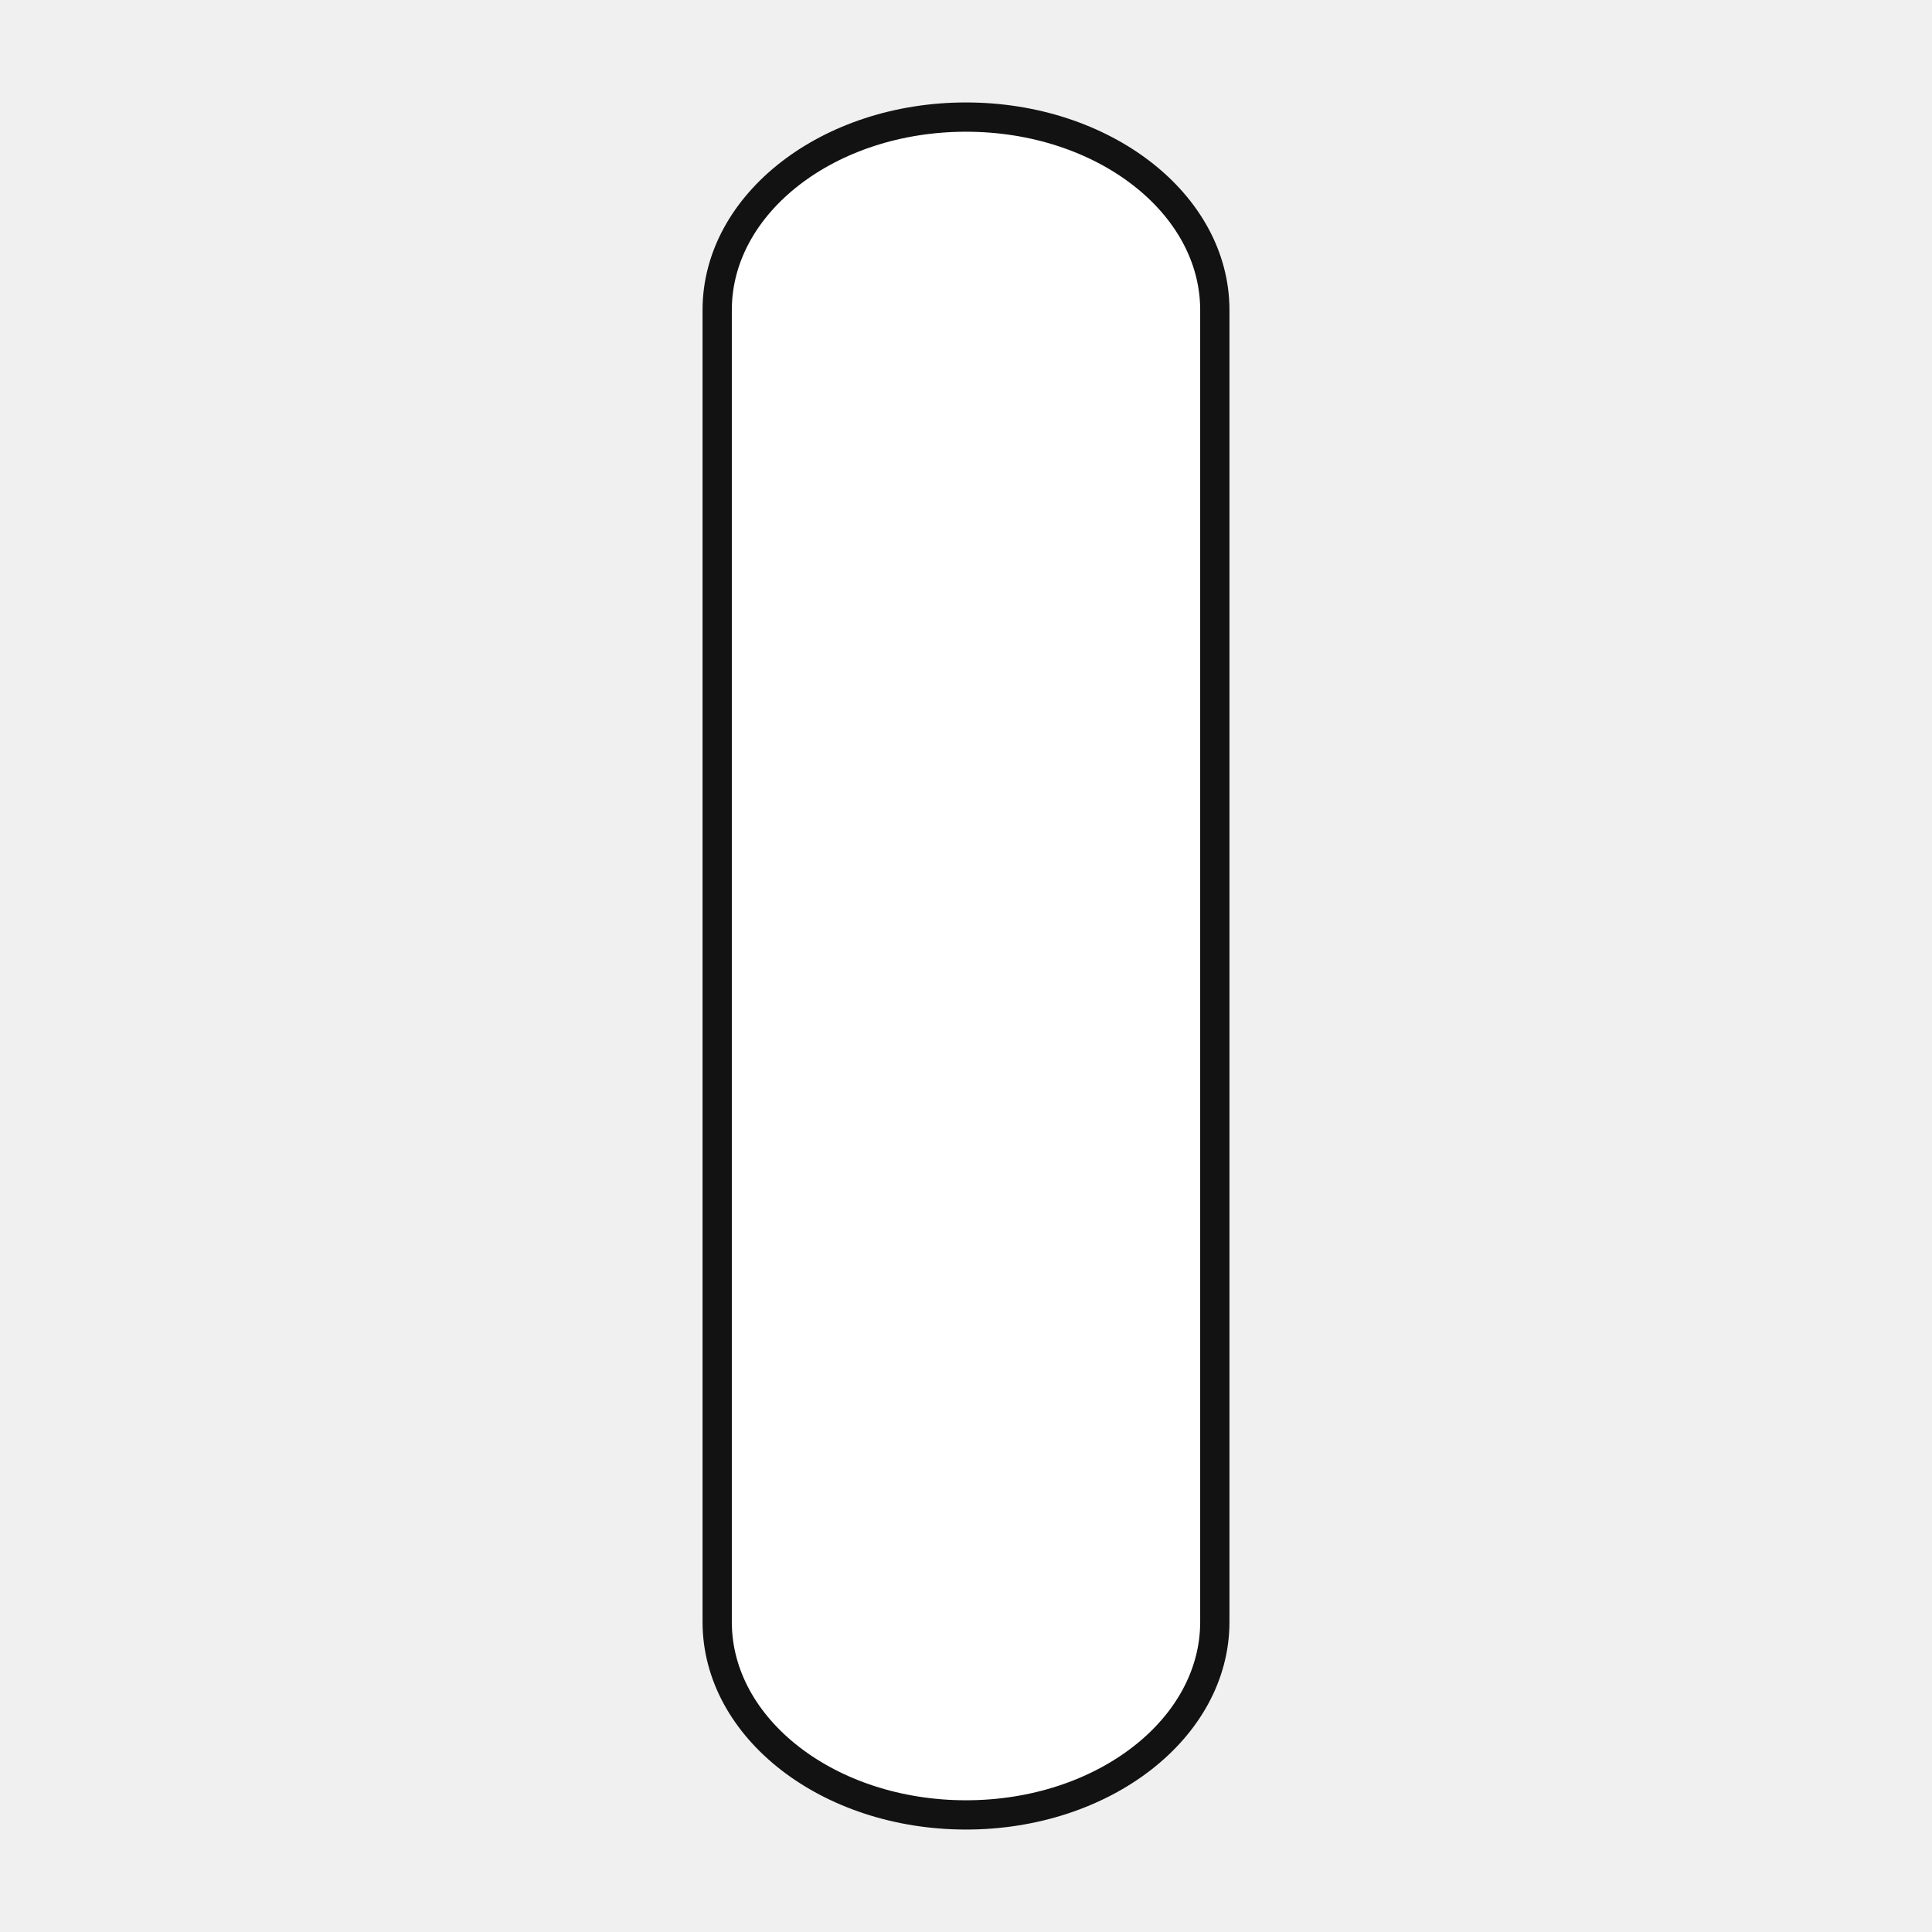
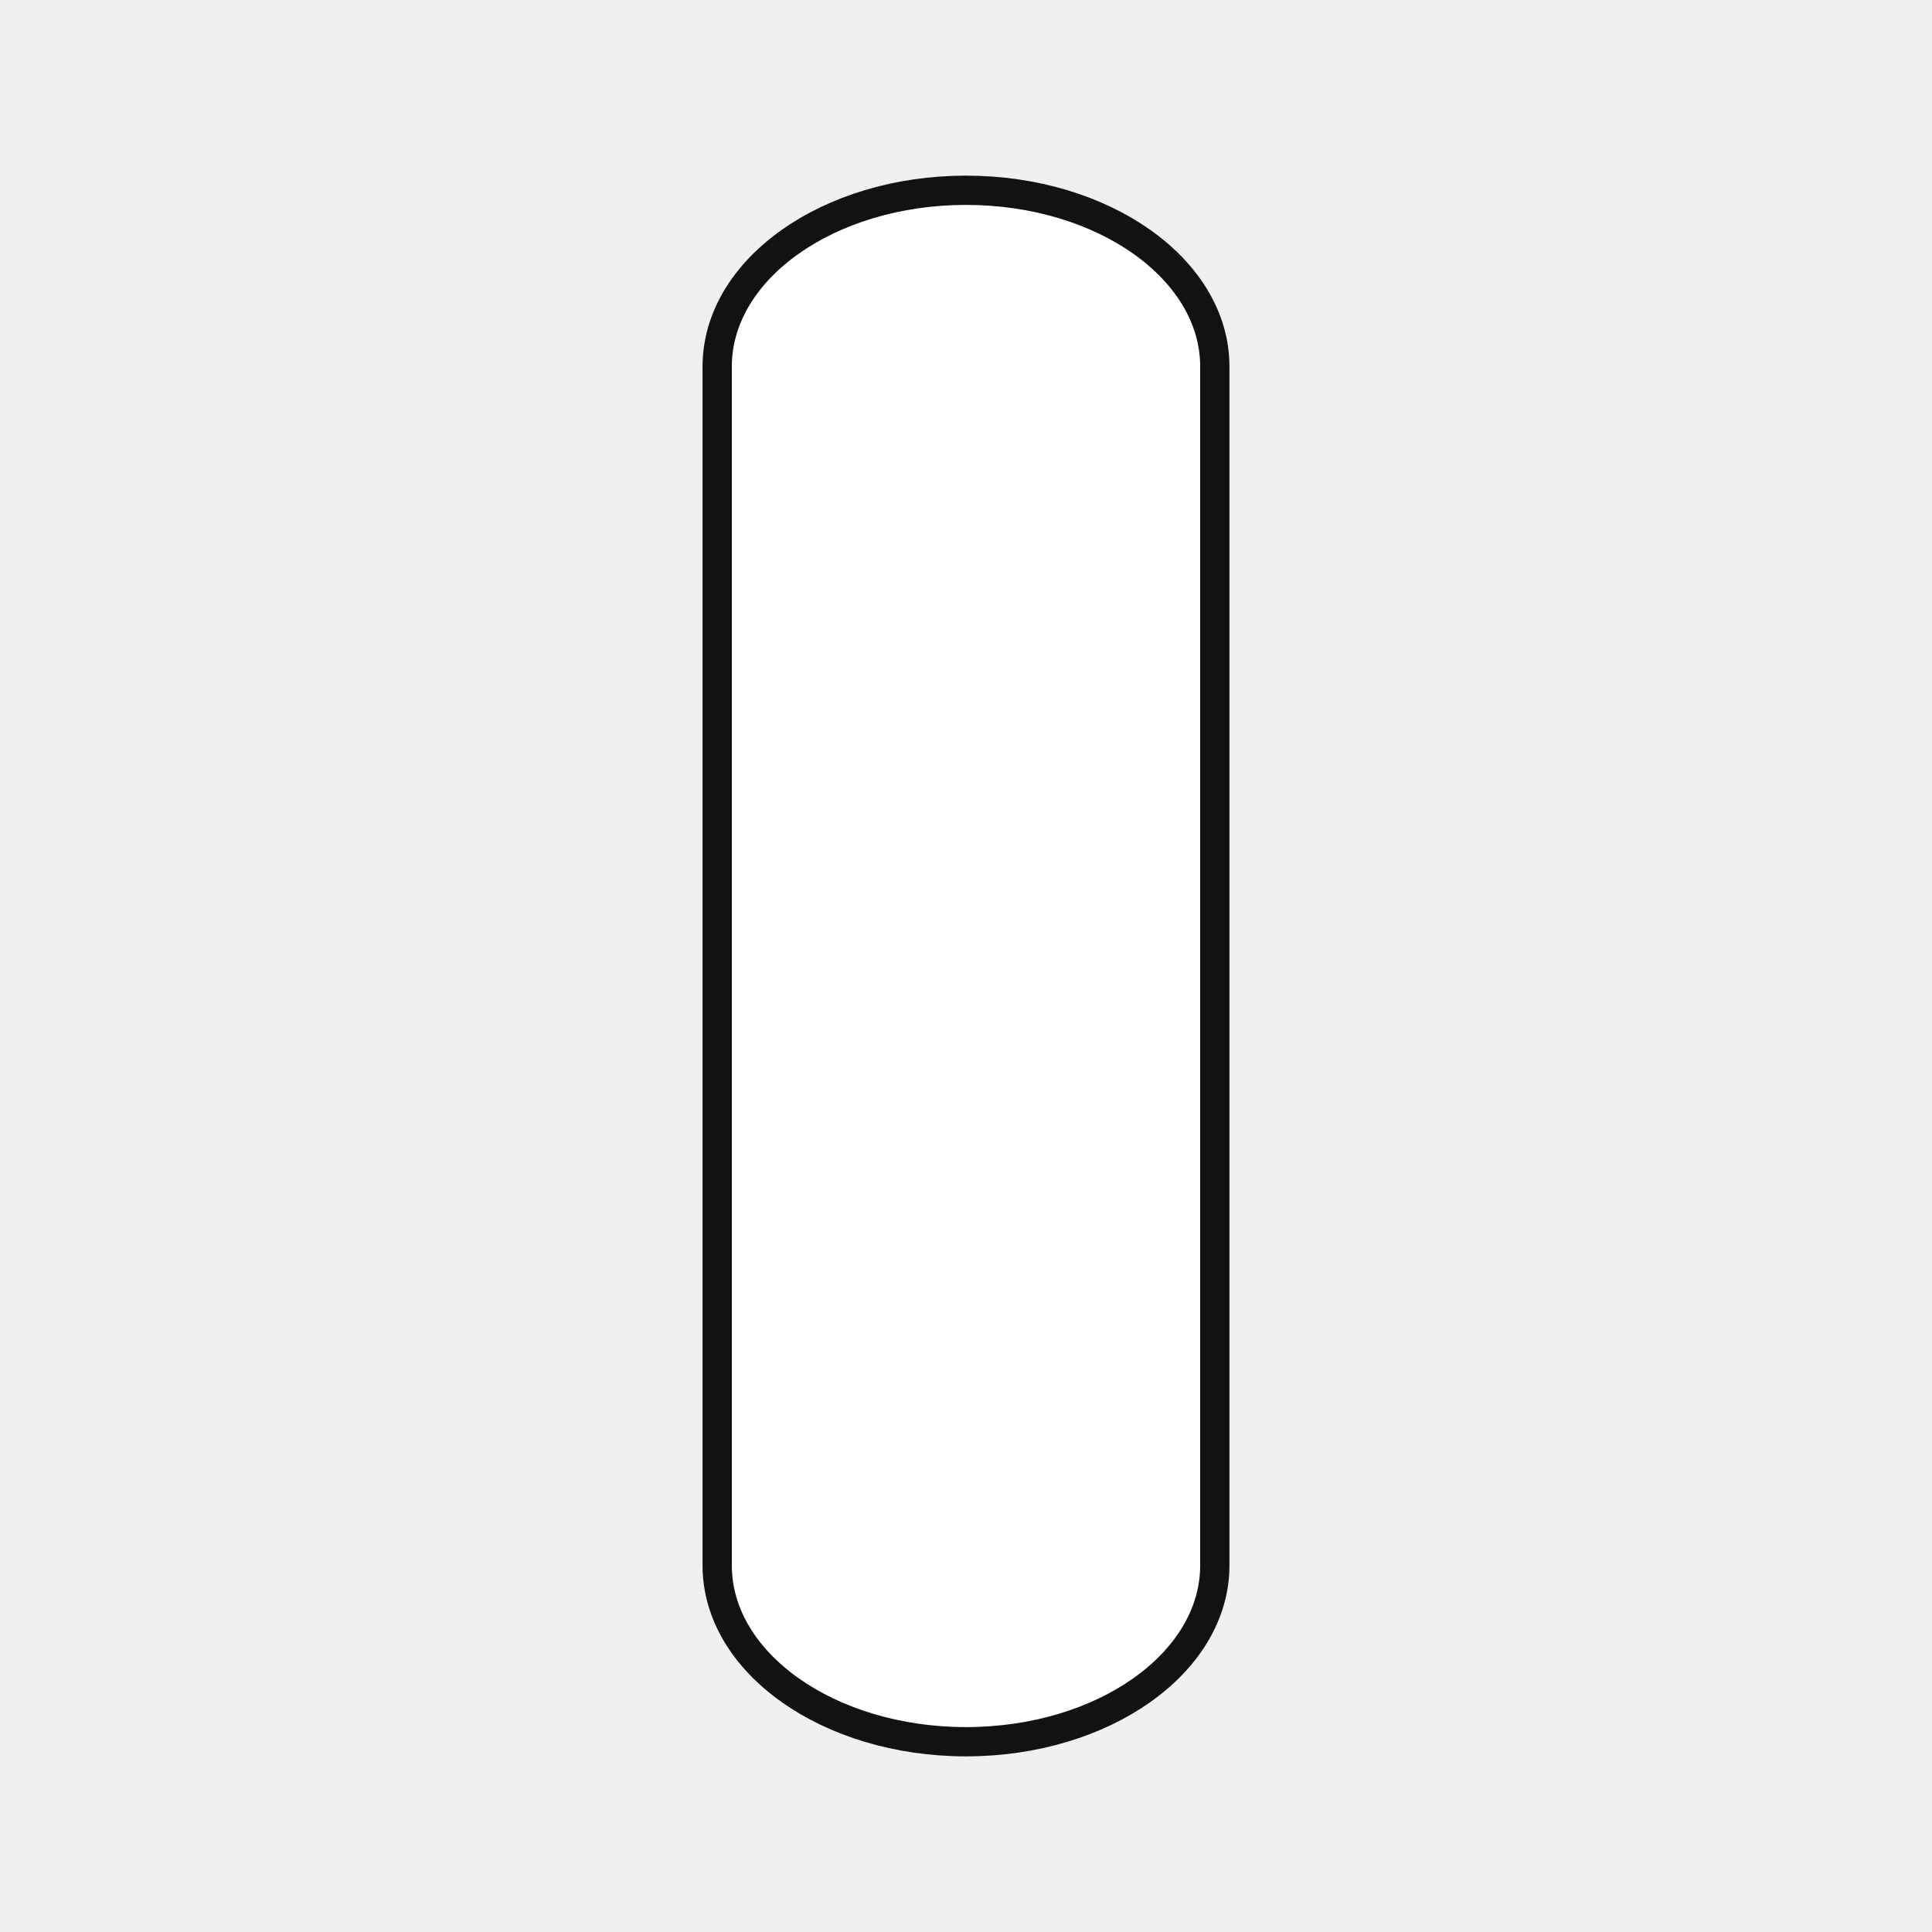
<svg xmlns="http://www.w3.org/2000/svg" width="132" height="132" viewBox="0 0 132 132" fill="none">
-   <path d="M49 110.818V21.182C49 13.902 56.611 8 66 8C75.389 8 83 13.902 83 21.182V110.818C83 118.098 75.389 124 66 124C56.611 124 49 118.098 49 110.818Z" fill="white" stroke="#121212" stroke-width="2" stroke-linecap="round" stroke-linejoin="round" />
+   <path d="M49 106.955V25.046C49 18.393 56.611 13 66 13C75.389 13 83 18.393 83 25.046V106.955C83 113.607 75.389 119 66 119C56.611 119 49 113.607 49 106.955Z" fill="white" stroke="#121212" stroke-width="2" stroke-linecap="round" stroke-linejoin="round" />
</svg>
